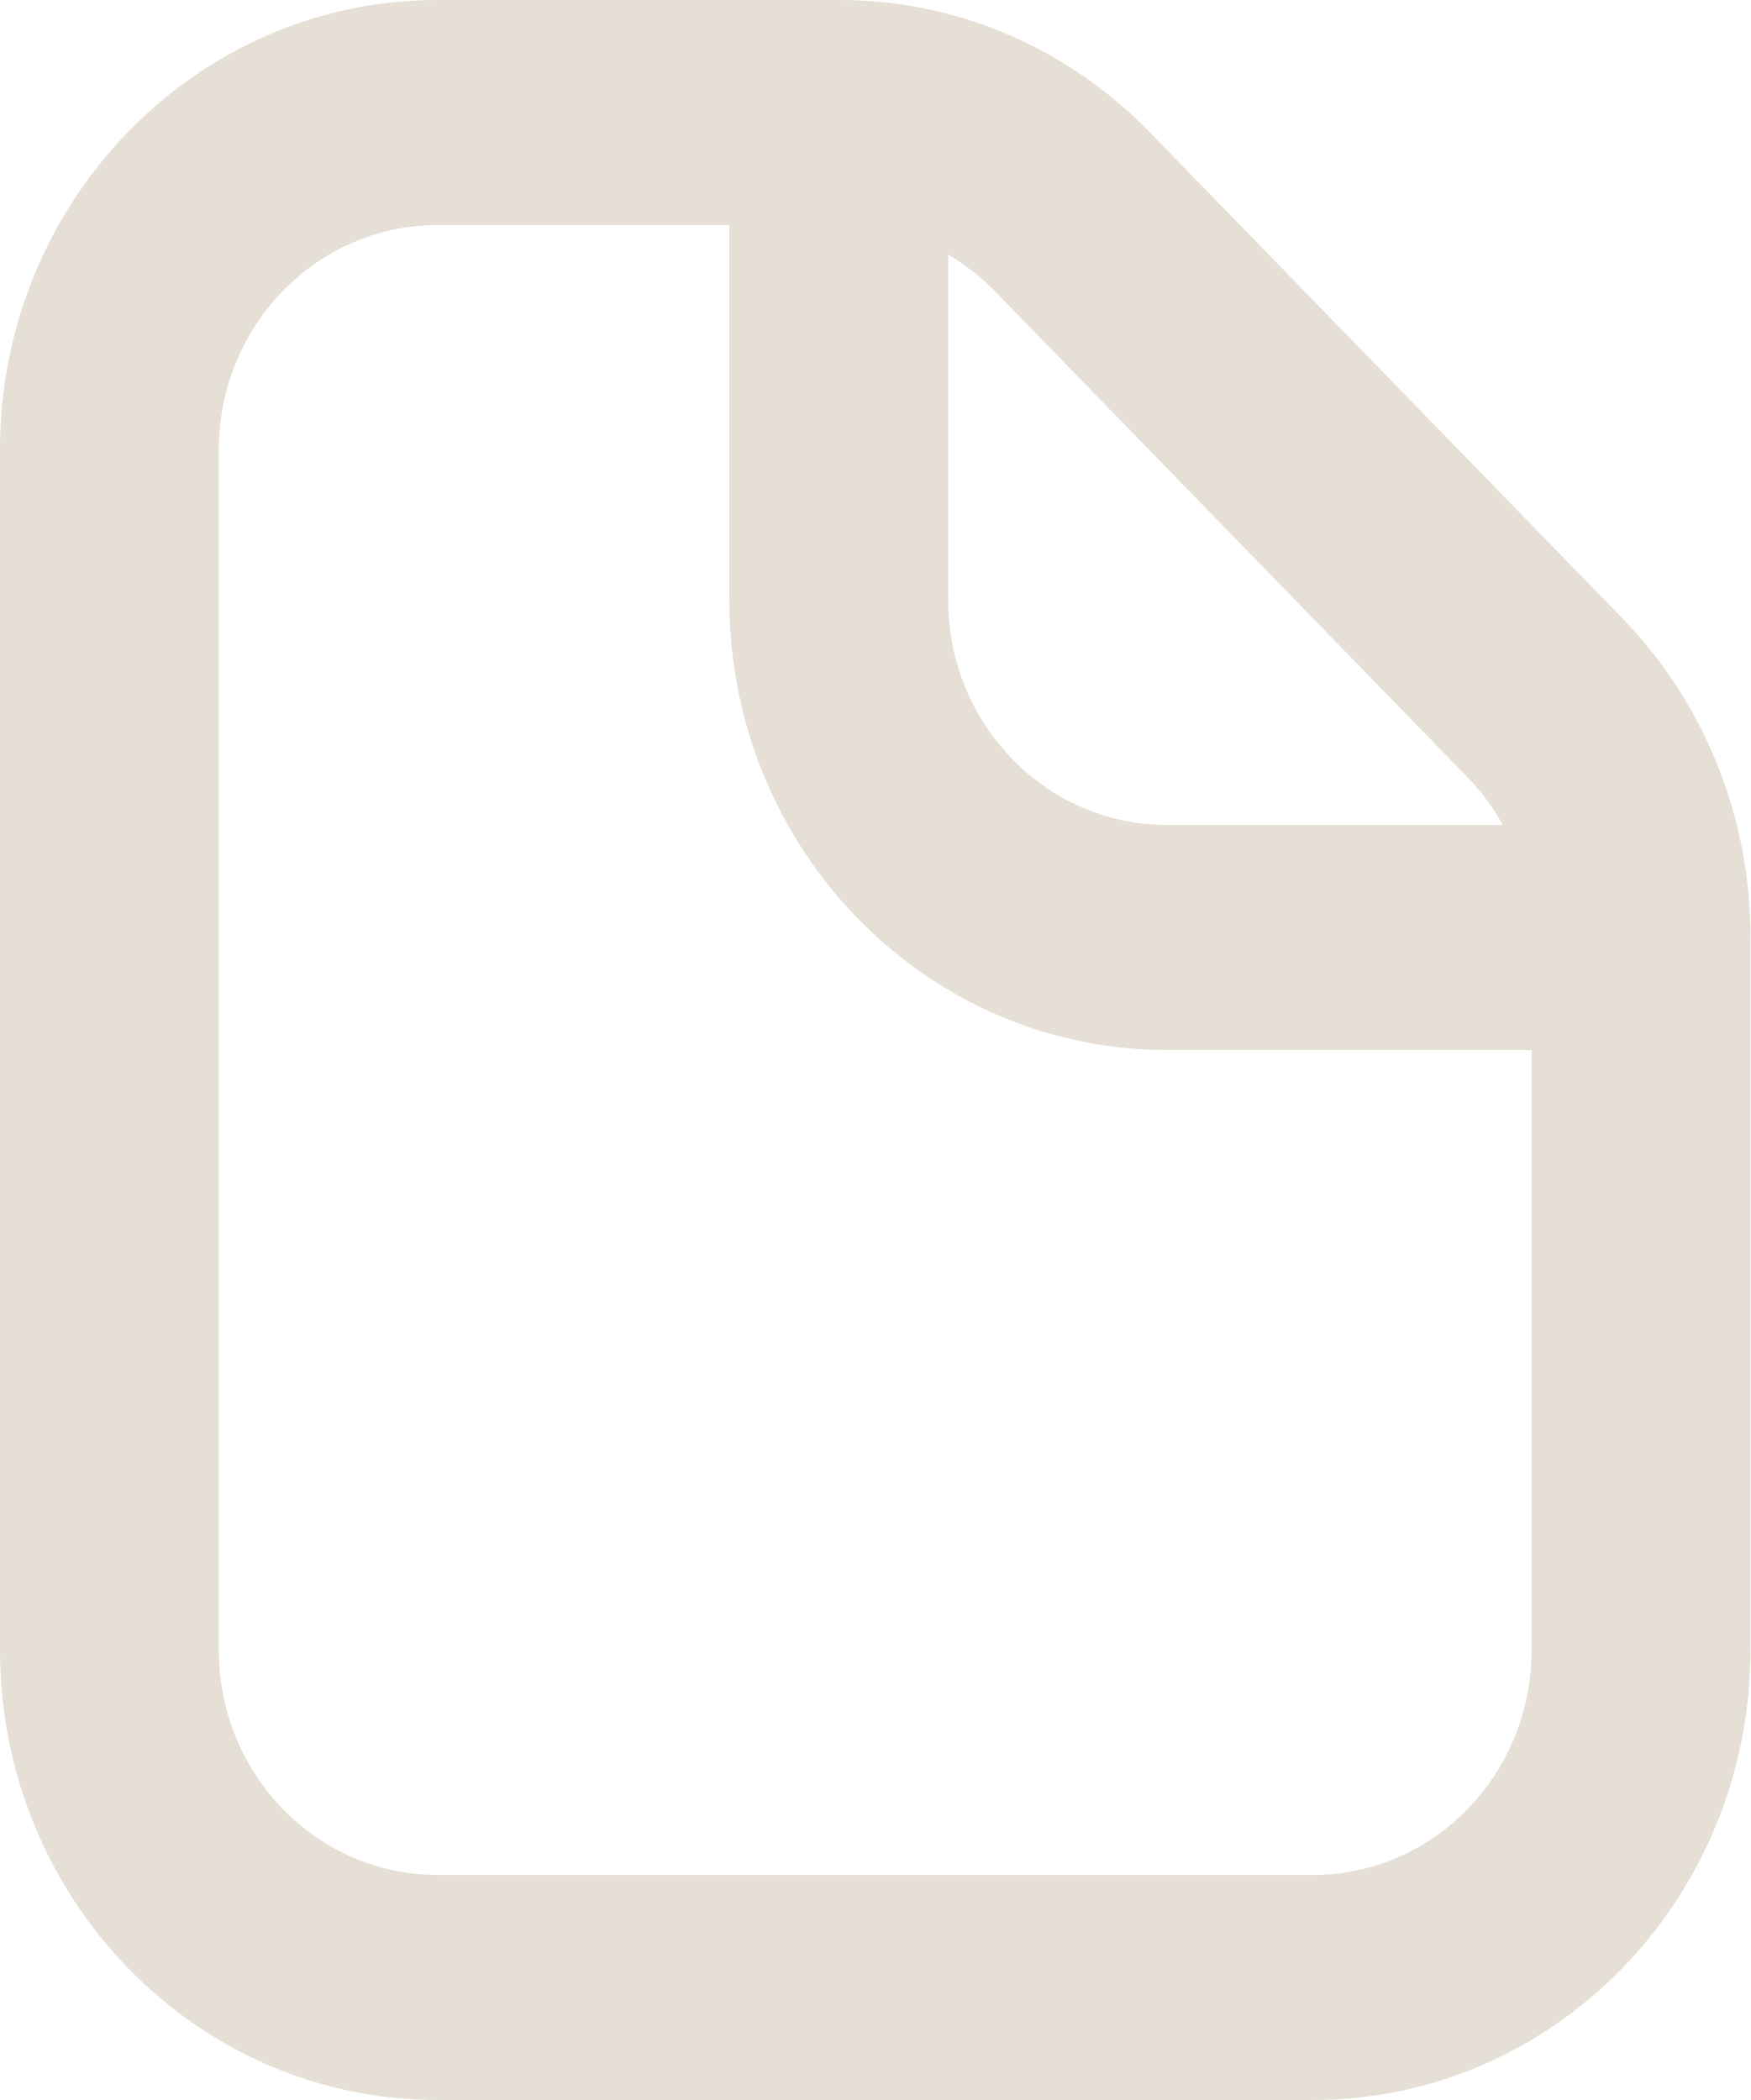
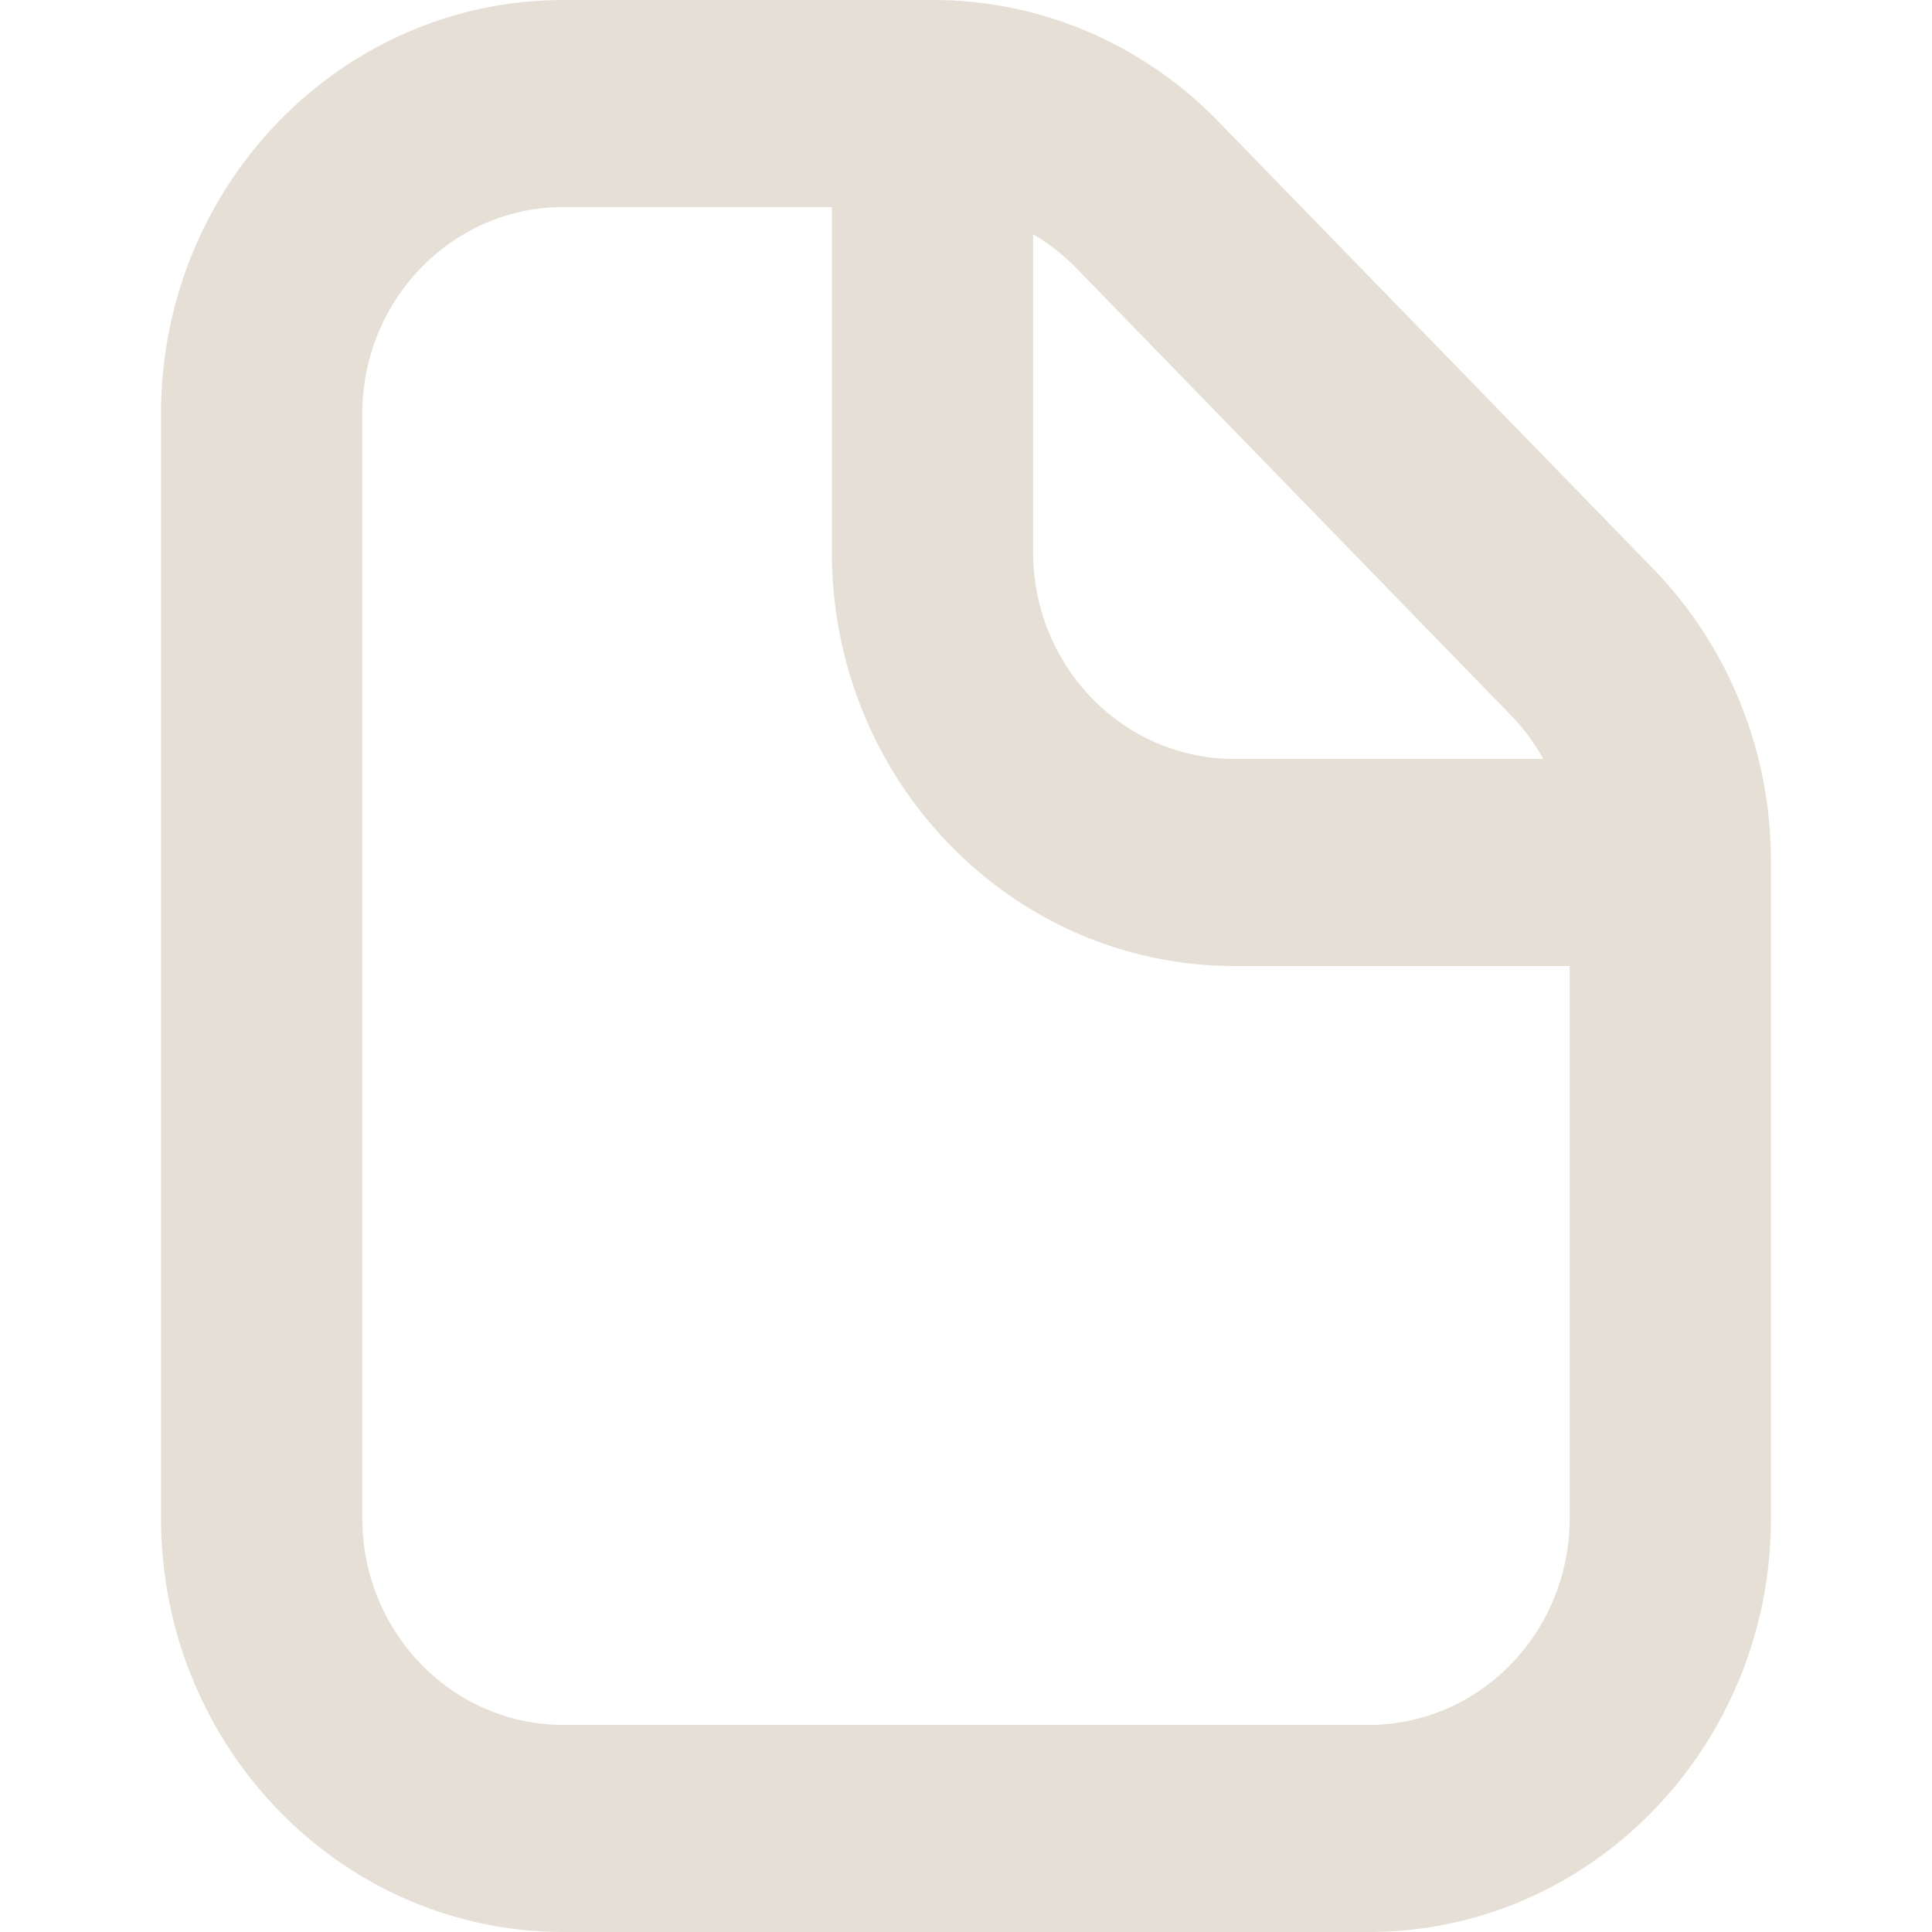
- <svg xmlns="http://www.w3.org/2000/svg" width="15px" height="18px" viewBox="0 0 15 18" version="1.1">
-   <g id="File" fill-opacity="1">
-     <path d="M15 0L15 0L15 18L0 18L0 0L15 0Z" id="File" fill="none" stroke="none" />
-     <path d="M11.25 16.071L3.75 16.071C2.714 16.071 1.875 15.208 1.875 14.143L1.875 3.857C1.875 2.792 2.714 1.929 3.75 1.929L6.25 1.929L6.25 5.143C6.25 7.273 7.929 9 10 9L13.125 9L13.125 14.143C13.125 15.208 12.286 16.071 11.25 16.071M12.879 7.071C12.796 6.922 12.694 6.784 12.576 6.663L8.523 2.493C8.404 2.372 8.27 2.267 8.125 2.182L8.125 5.143C8.125 6.208 8.964 7.071 10 7.071L12.879 7.071ZM13.901 5.298C14.605 6.022 15 7.003 15 8.027L15 14.143C15 16.273 13.321 18 11.25 18L3.75 18C1.679 18 0 16.273 0 14.143L0 3.857C-5.96046e-07 1.727 1.679 0 3.75 0L7.196 0C8.191 -0 9.145 0.406 9.849 1.13L13.901 5.298Z" id="Shape" fill="#E5DFD5" fill-rule="evenodd" stroke="none" />
+ <svg xmlns="http://www.w3.org/2000/svg" width="18" height="18" viewBox="0 0 18 18" fill="none">
+   <g>
+     <rect width="18" height="18" />
+     <path id="Shape" d="M11.25 16.071L3.75 16.071C2.714 16.071 1.875 15.208 1.875 14.143L1.875 3.857C1.875 2.792 2.714 1.929 3.75 1.929L6.25 1.929L6.25 5.143C6.25 7.273 7.929 9 10 9L13.125 9L13.125 14.143C13.125 15.208 12.286 16.071 11.25 16.071M12.879 7.071C12.796 6.922 12.694 6.784 12.576 6.663L8.523 2.493C8.404 2.372 8.27 2.267 8.125 2.182L8.125 5.143C8.125 6.208 8.964 7.071 10 7.071L12.879 7.071ZM13.901 5.298C14.605 6.022 15 7.003 15 8.027L15 14.143C15 16.273 13.321 18 11.25 18L3.75 18C1.679 18 0 16.273 0 14.143L0 3.857C-5.96046e-07 1.727 1.679 2.75893e-08 3.75 2.75893e-08L7.196 2.75893e-08C8.191 -0 9.145 0.406 9.849 1.13L13.901 5.298Z" fill="#E5DFD5" fill-rule="evenodd" transform="translate(1.5 -0)" />
  </g>
</svg>
